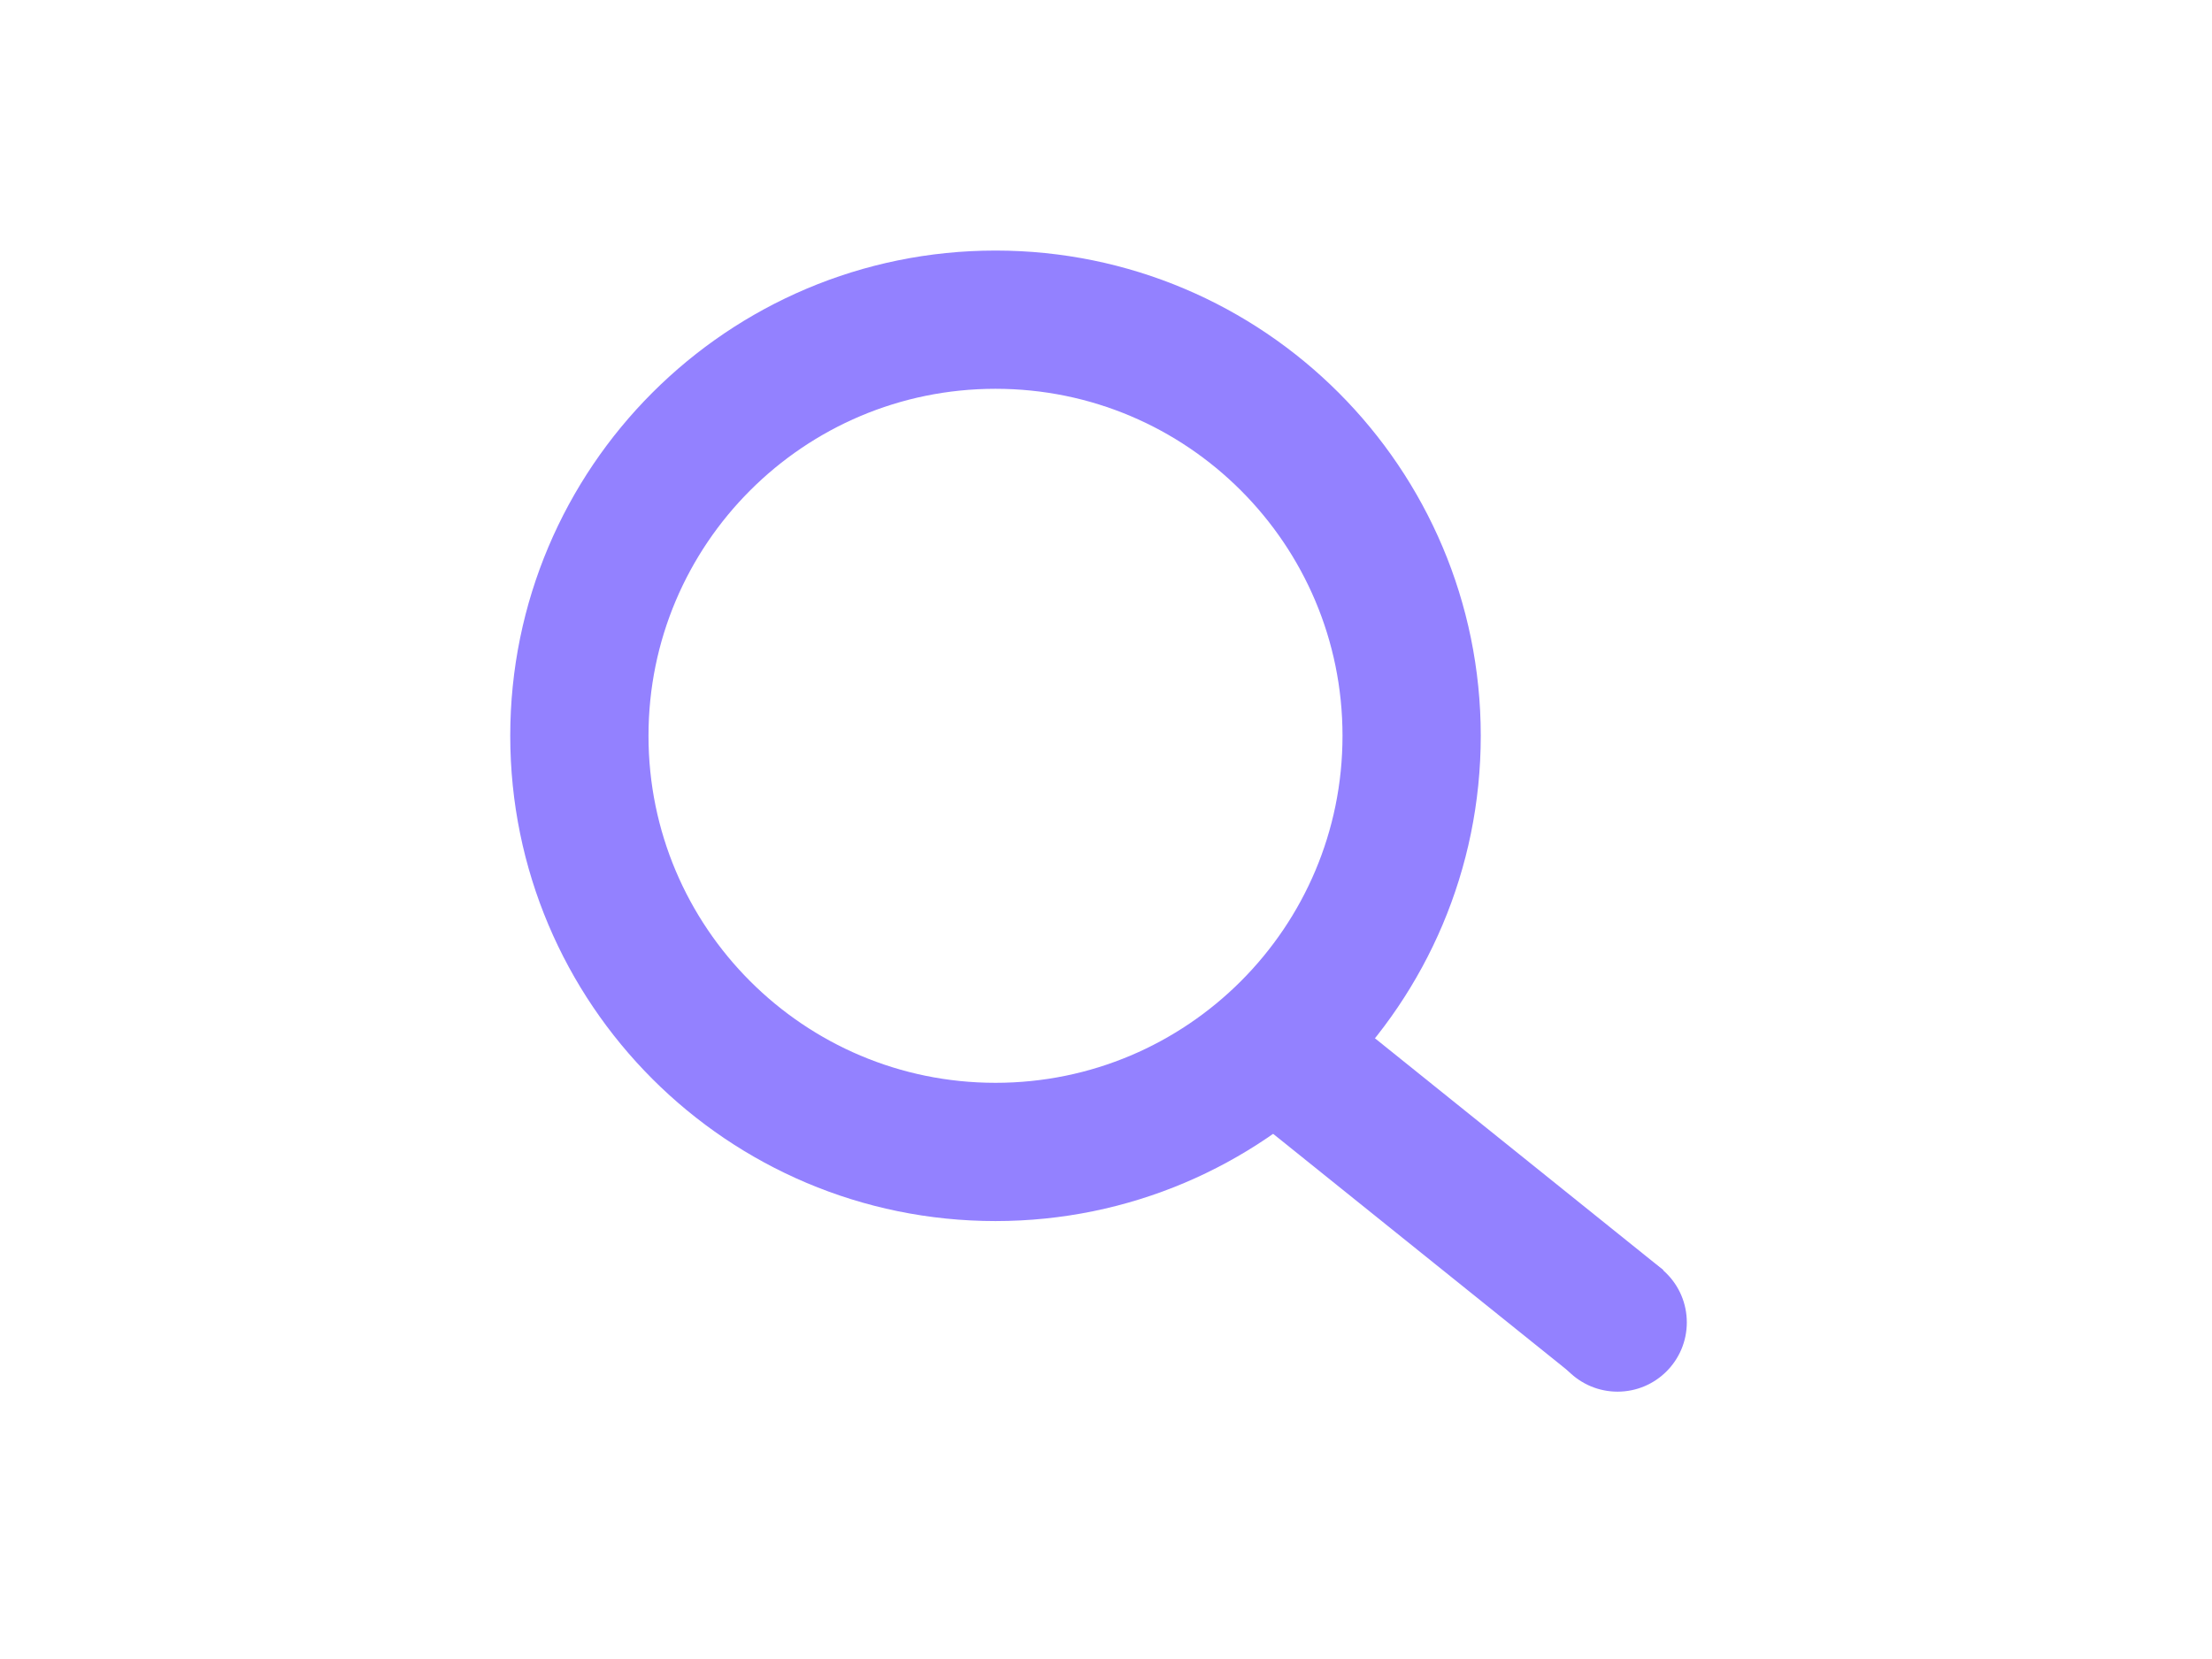
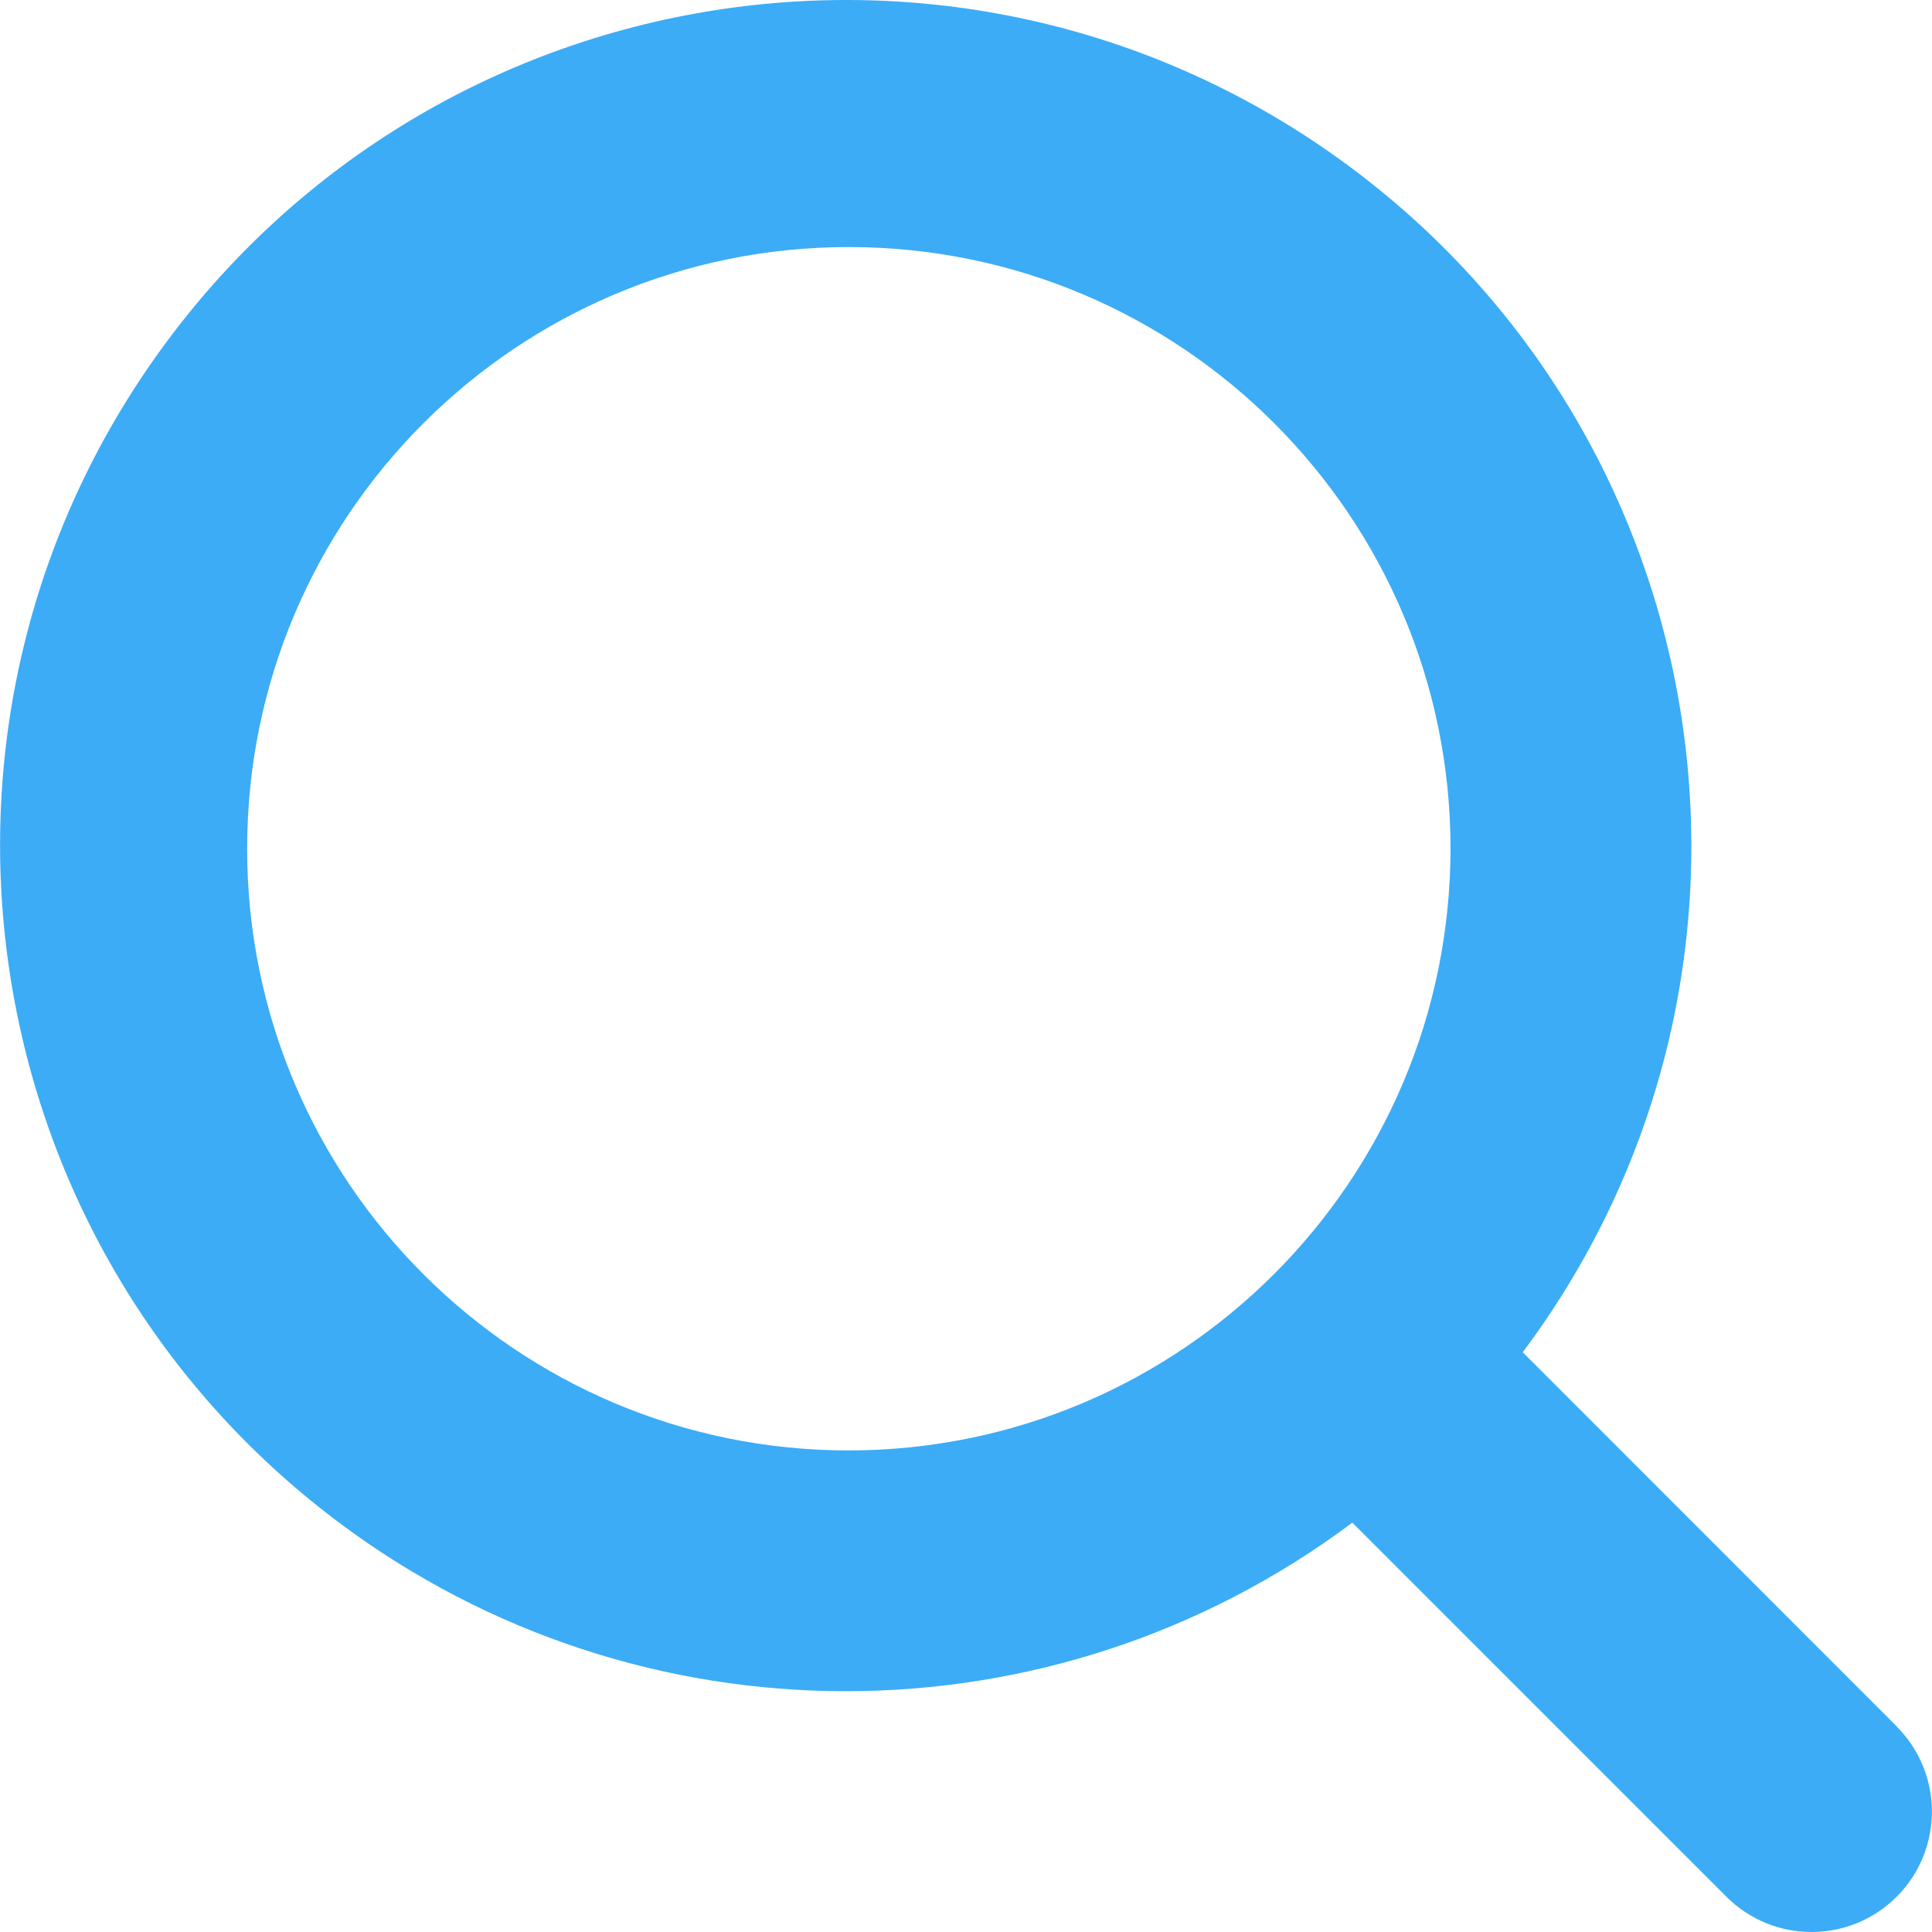
- <svg xmlns="http://www.w3.org/2000/svg" width="800" height="600">
+ <svg xmlns="http://www.w3.org/2000/svg" version="1.1" width="512" height="512" x="0" y="0" viewBox="0 0 513.749 513.749" style="enable-background:new 0 0 512 512" xml:space="preserve">
  <g>
-     <ellipse fill="none" stroke="#9381ff" cx="360.038" cy="266.115" id="svg_1" rx="150.5" ry="150.5" stroke-width="50" />
-     <line fill="none" stroke="#9381ff" stroke-width="50" x1="462.746" y1="379.84" x2="585.888" y2="478.804" id="svg_2" />
-     <ellipse ry="25.043" rx="25.043" id="svg_3" cy="478.269" cx="585.016" stroke-width="50" fill="#9381ff" />
+     <g>
+       <path d="M504.352,459.061l-99.435-99.477c74.402-99.427,54.115-240.344-45.312-314.746S119.261-9.277,44.859,90.15   S-9.256,330.494,90.171,404.896c79.868,59.766,189.565,59.766,269.434,0l99.477,99.477c12.501,12.501,32.769,12.501,45.269,0   c12.501-12.501,12.501-32.769,0-45.269L504.352,459.061z M225.717,385.696c-88.366,0-160-71.634-160-160s71.634-160,160-160   s160,71.634,160,160C385.623,314.022,314.044,385.602,225.717,385.696z" fill="#3cacf6" data-original="#000000" />
+     </g>
  </g>
</svg>
